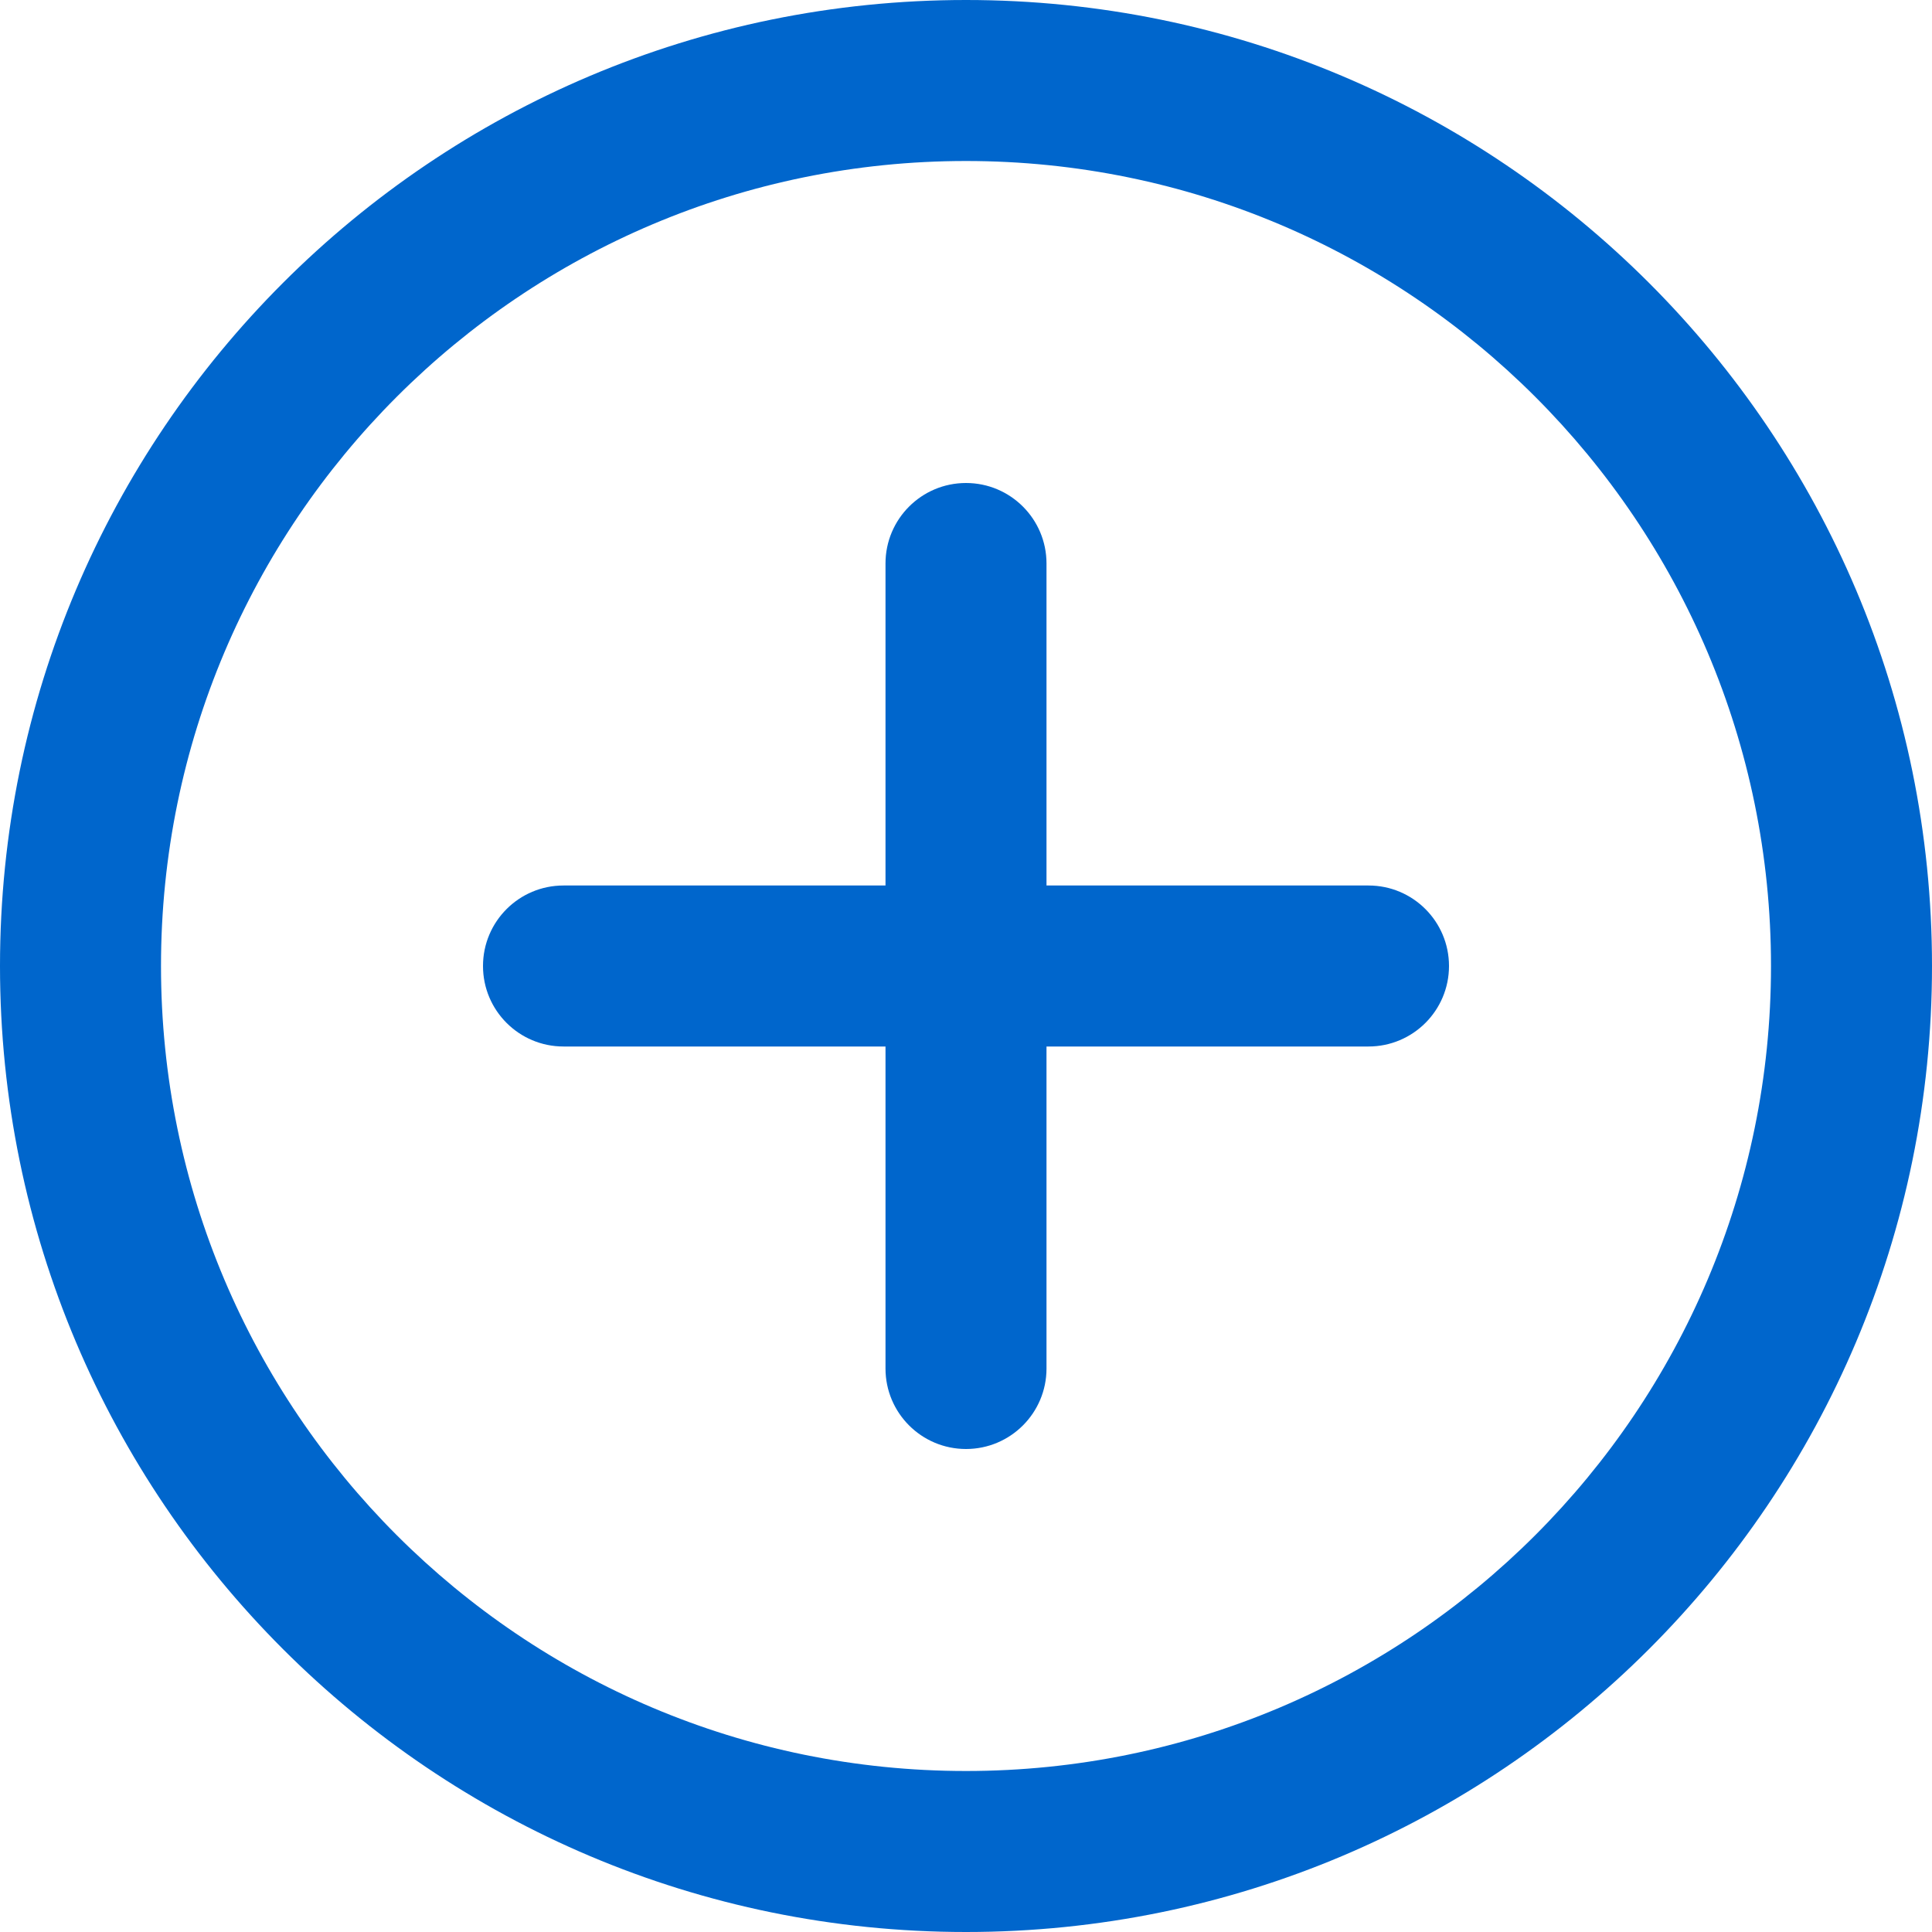
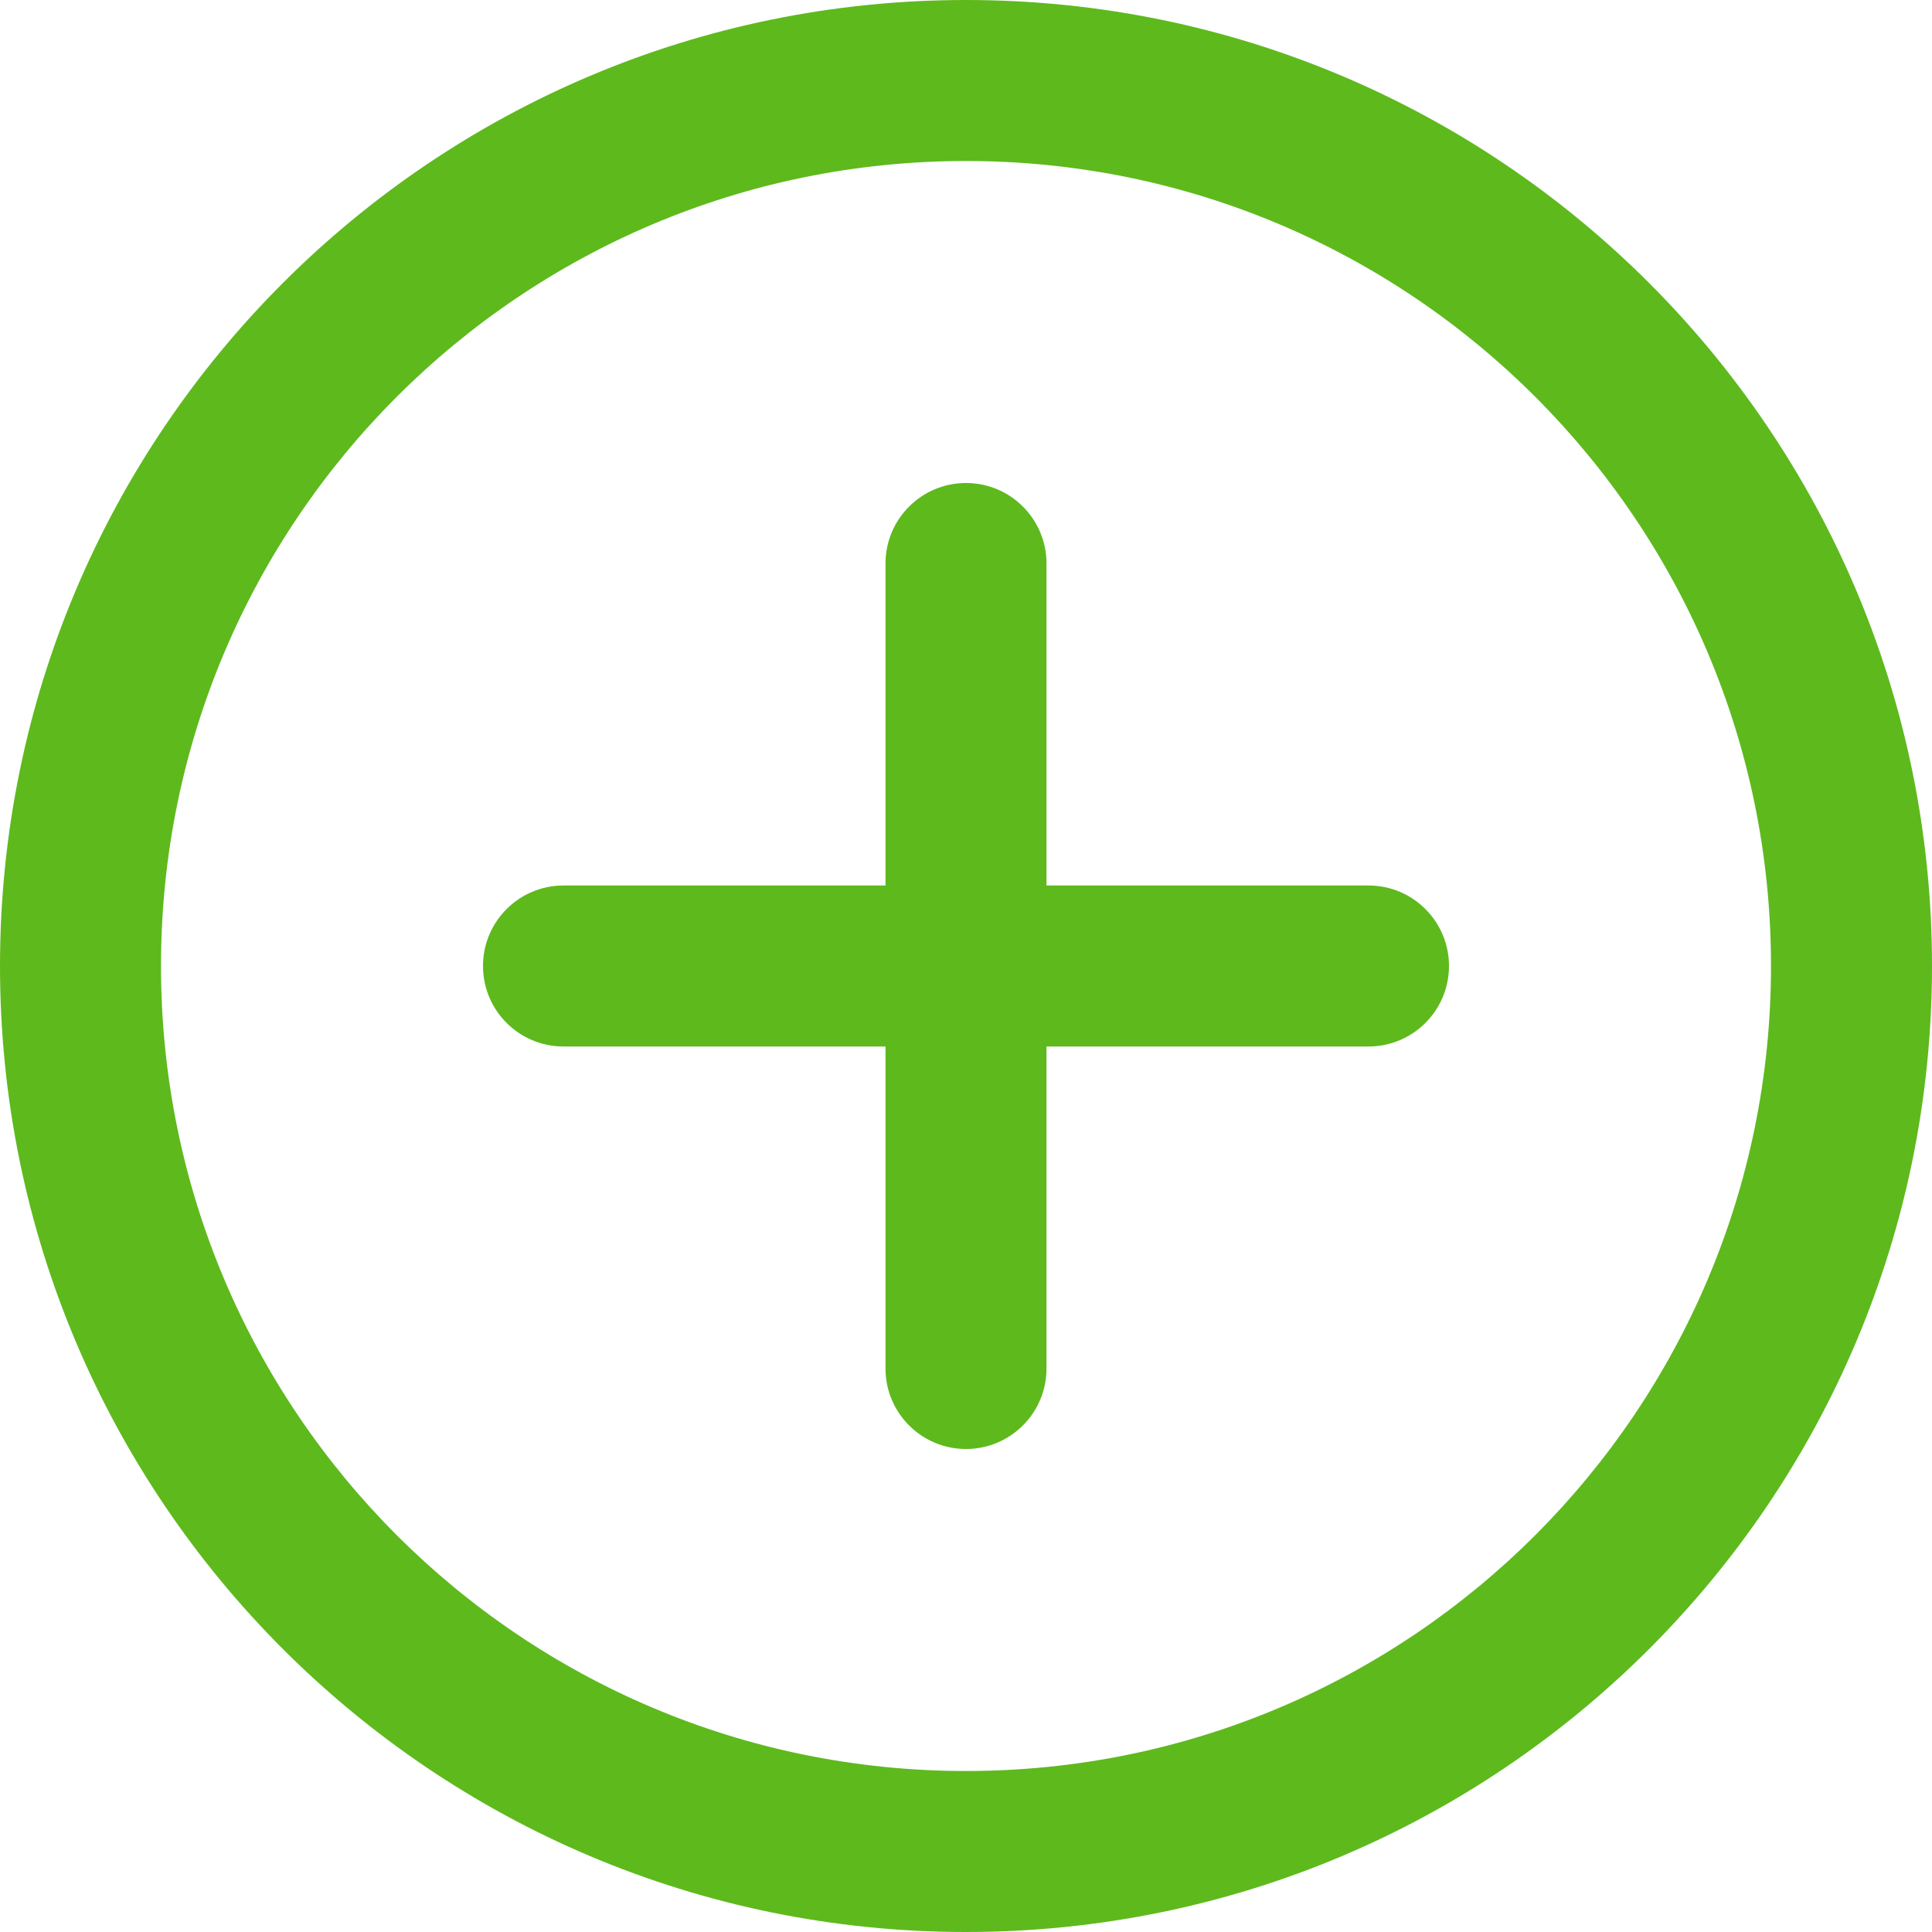
<svg xmlns="http://www.w3.org/2000/svg" viewBox="0 0 24 24">
  <g id="Layer_2" data-name="Layer 2">
    <g id="Layer_1-2" data-name="Layer 1">
-       <path fill="#0066cc" d="M12,0A12,12,0,1,0,24,12,12,12,0,0,0,12,0Zm0,22A10,10,0,1,1,22,12,10,10,0,0,1,12,22Z" />
-       <path fill="#0066cc" class="svgPath" d="M18,12h0a1,1,0,0,1-1,1H13v4a1,1,0,0,1-1,1h0a1,1,0,0,1-1-1V13H7a1,1,0,0,1-1-1H6a1,1,0,0,1,1-1h4V7a1,1,0,0,1,1-1h0a1,1,0,0,1,1,1v4h4A1,1,0,0,1,18,12Z" />
+       <path fill="#5eb91d" d="M12,0A12,12,0,1,0,24,12,12,12,0,0,0,12,0Zm0,22A10,10,0,1,1,22,12,10,10,0,0,1,12,22Z" />
+       <path fill="#5eb91d" class="svgPath" d="M18,12h0a1,1,0,0,1-1,1H13v4a1,1,0,0,1-1,1h0a1,1,0,0,1-1-1V13H7a1,1,0,0,1-1-1H6a1,1,0,0,1,1-1h4V7a1,1,0,0,1,1-1h0a1,1,0,0,1,1,1v4h4A1,1,0,0,1,18,12Z" />
    </g>
  </g>
</svg>
